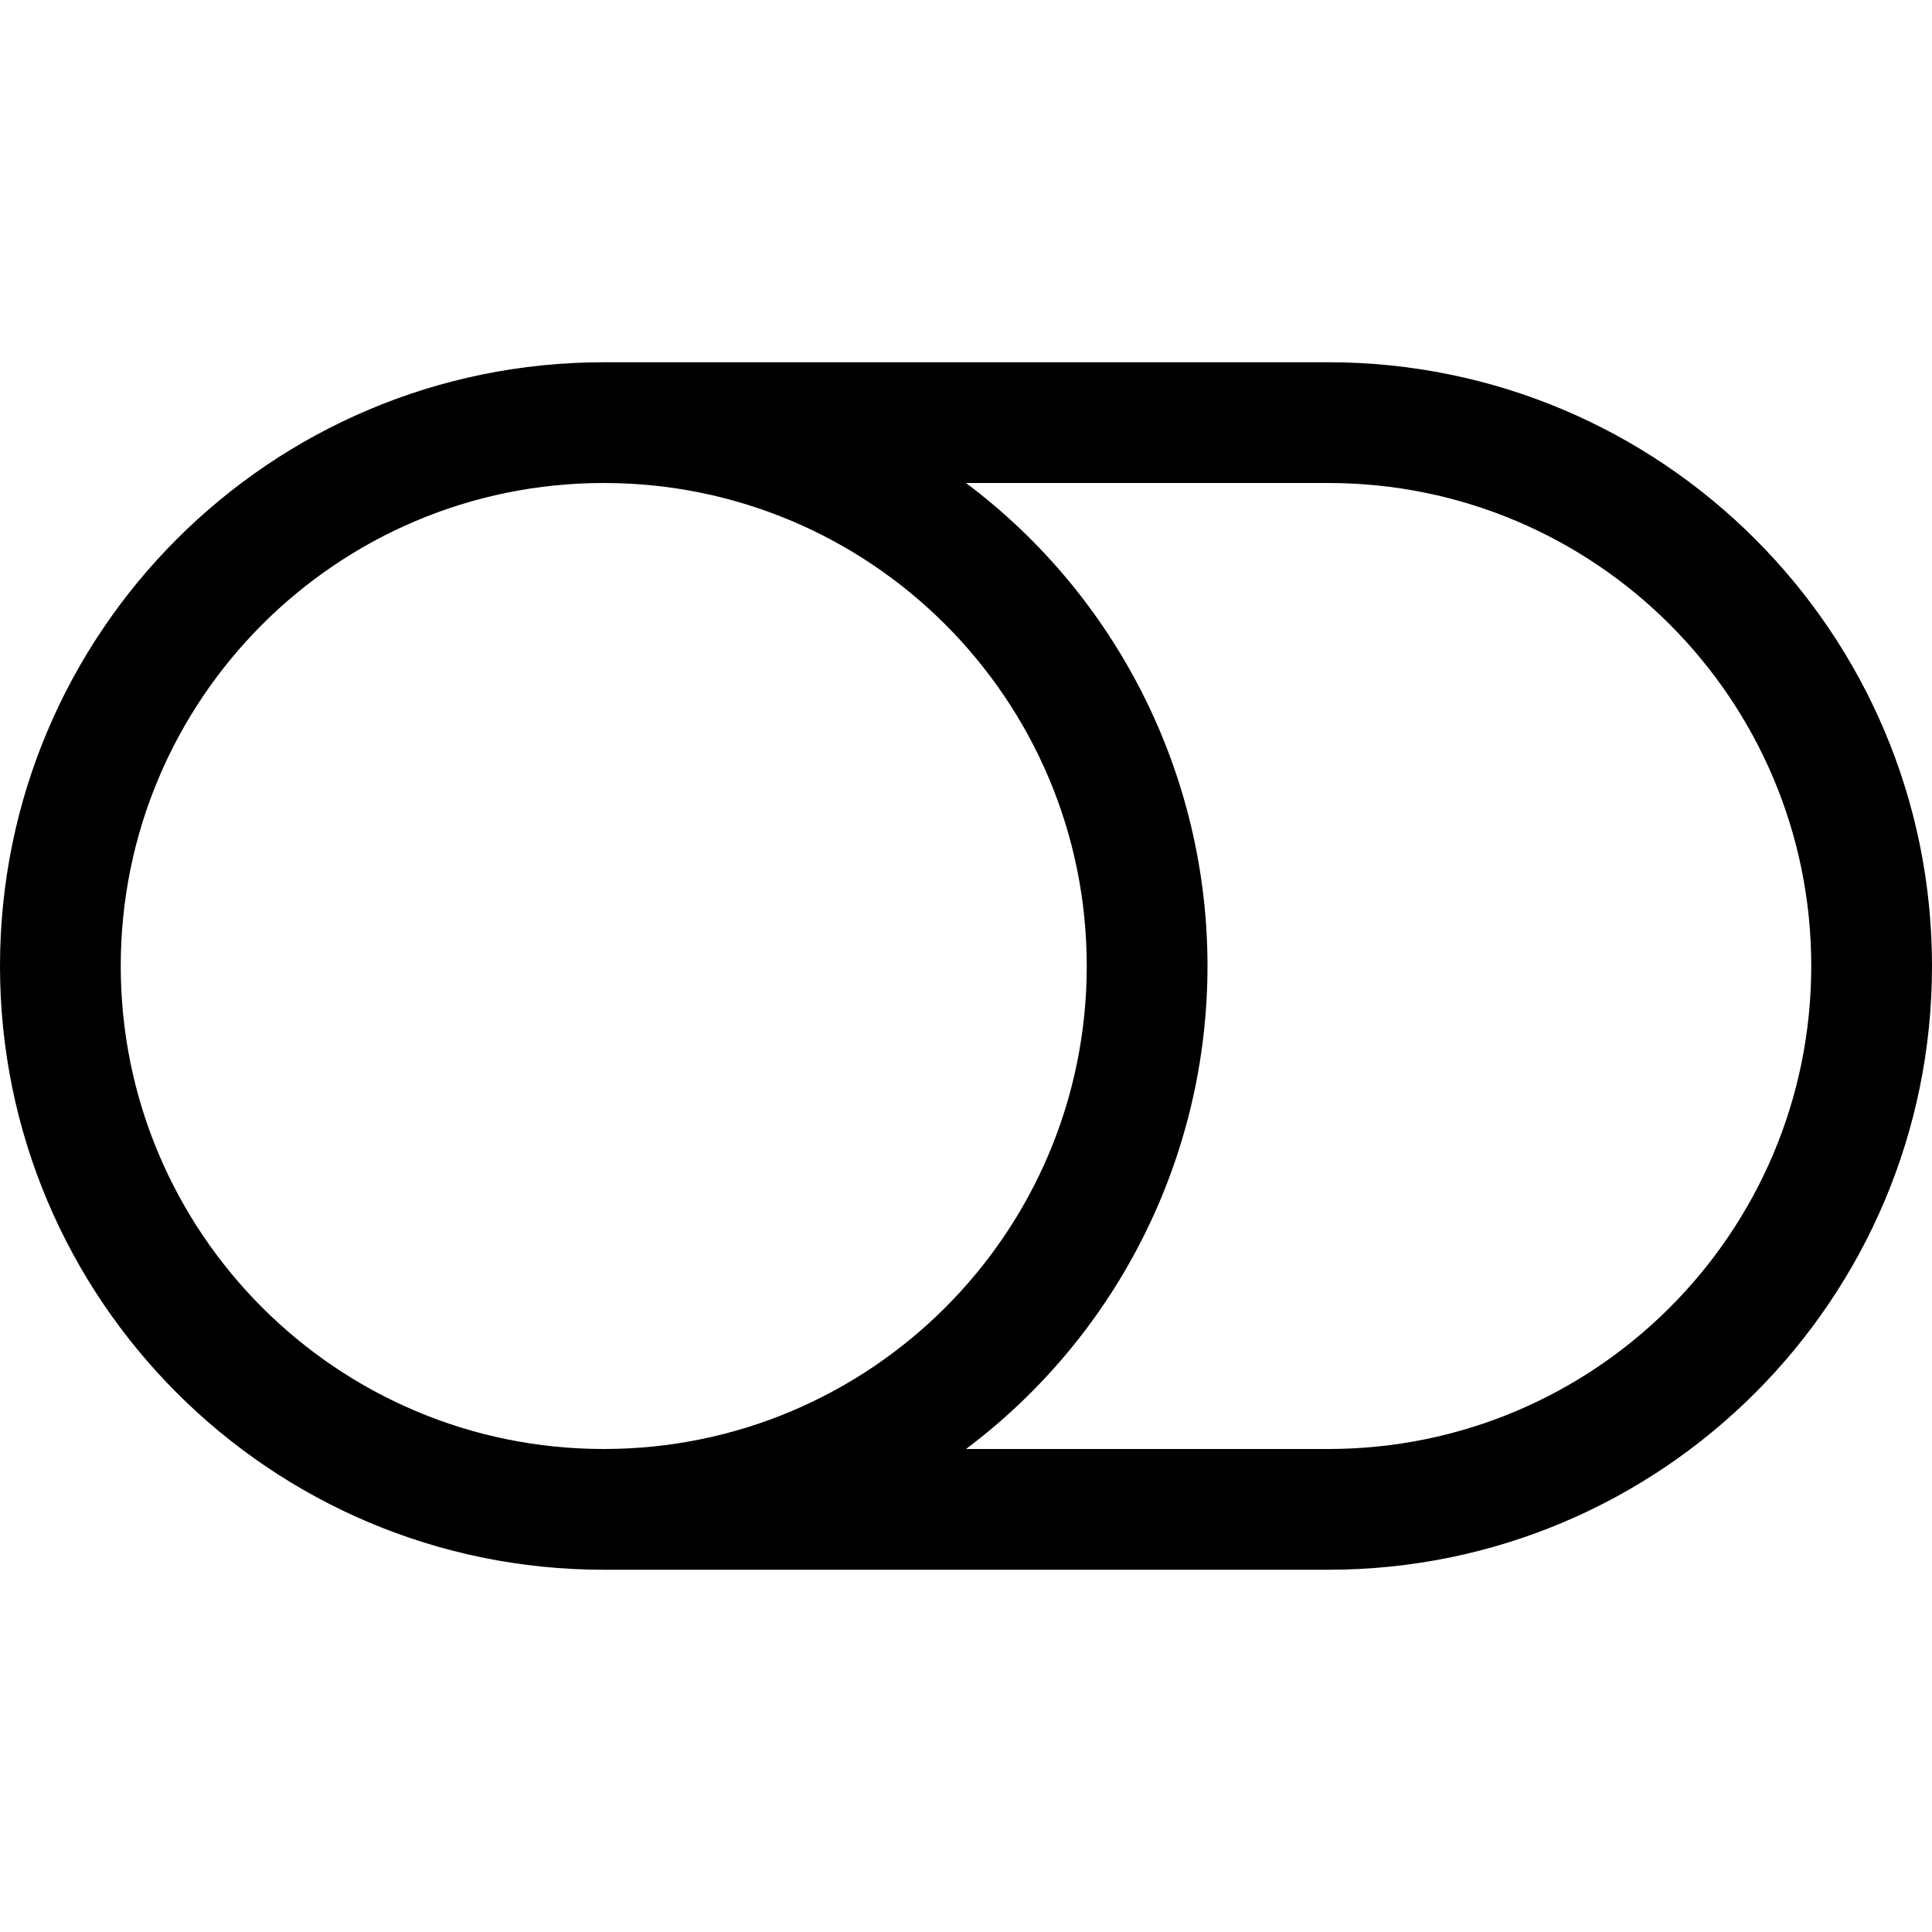
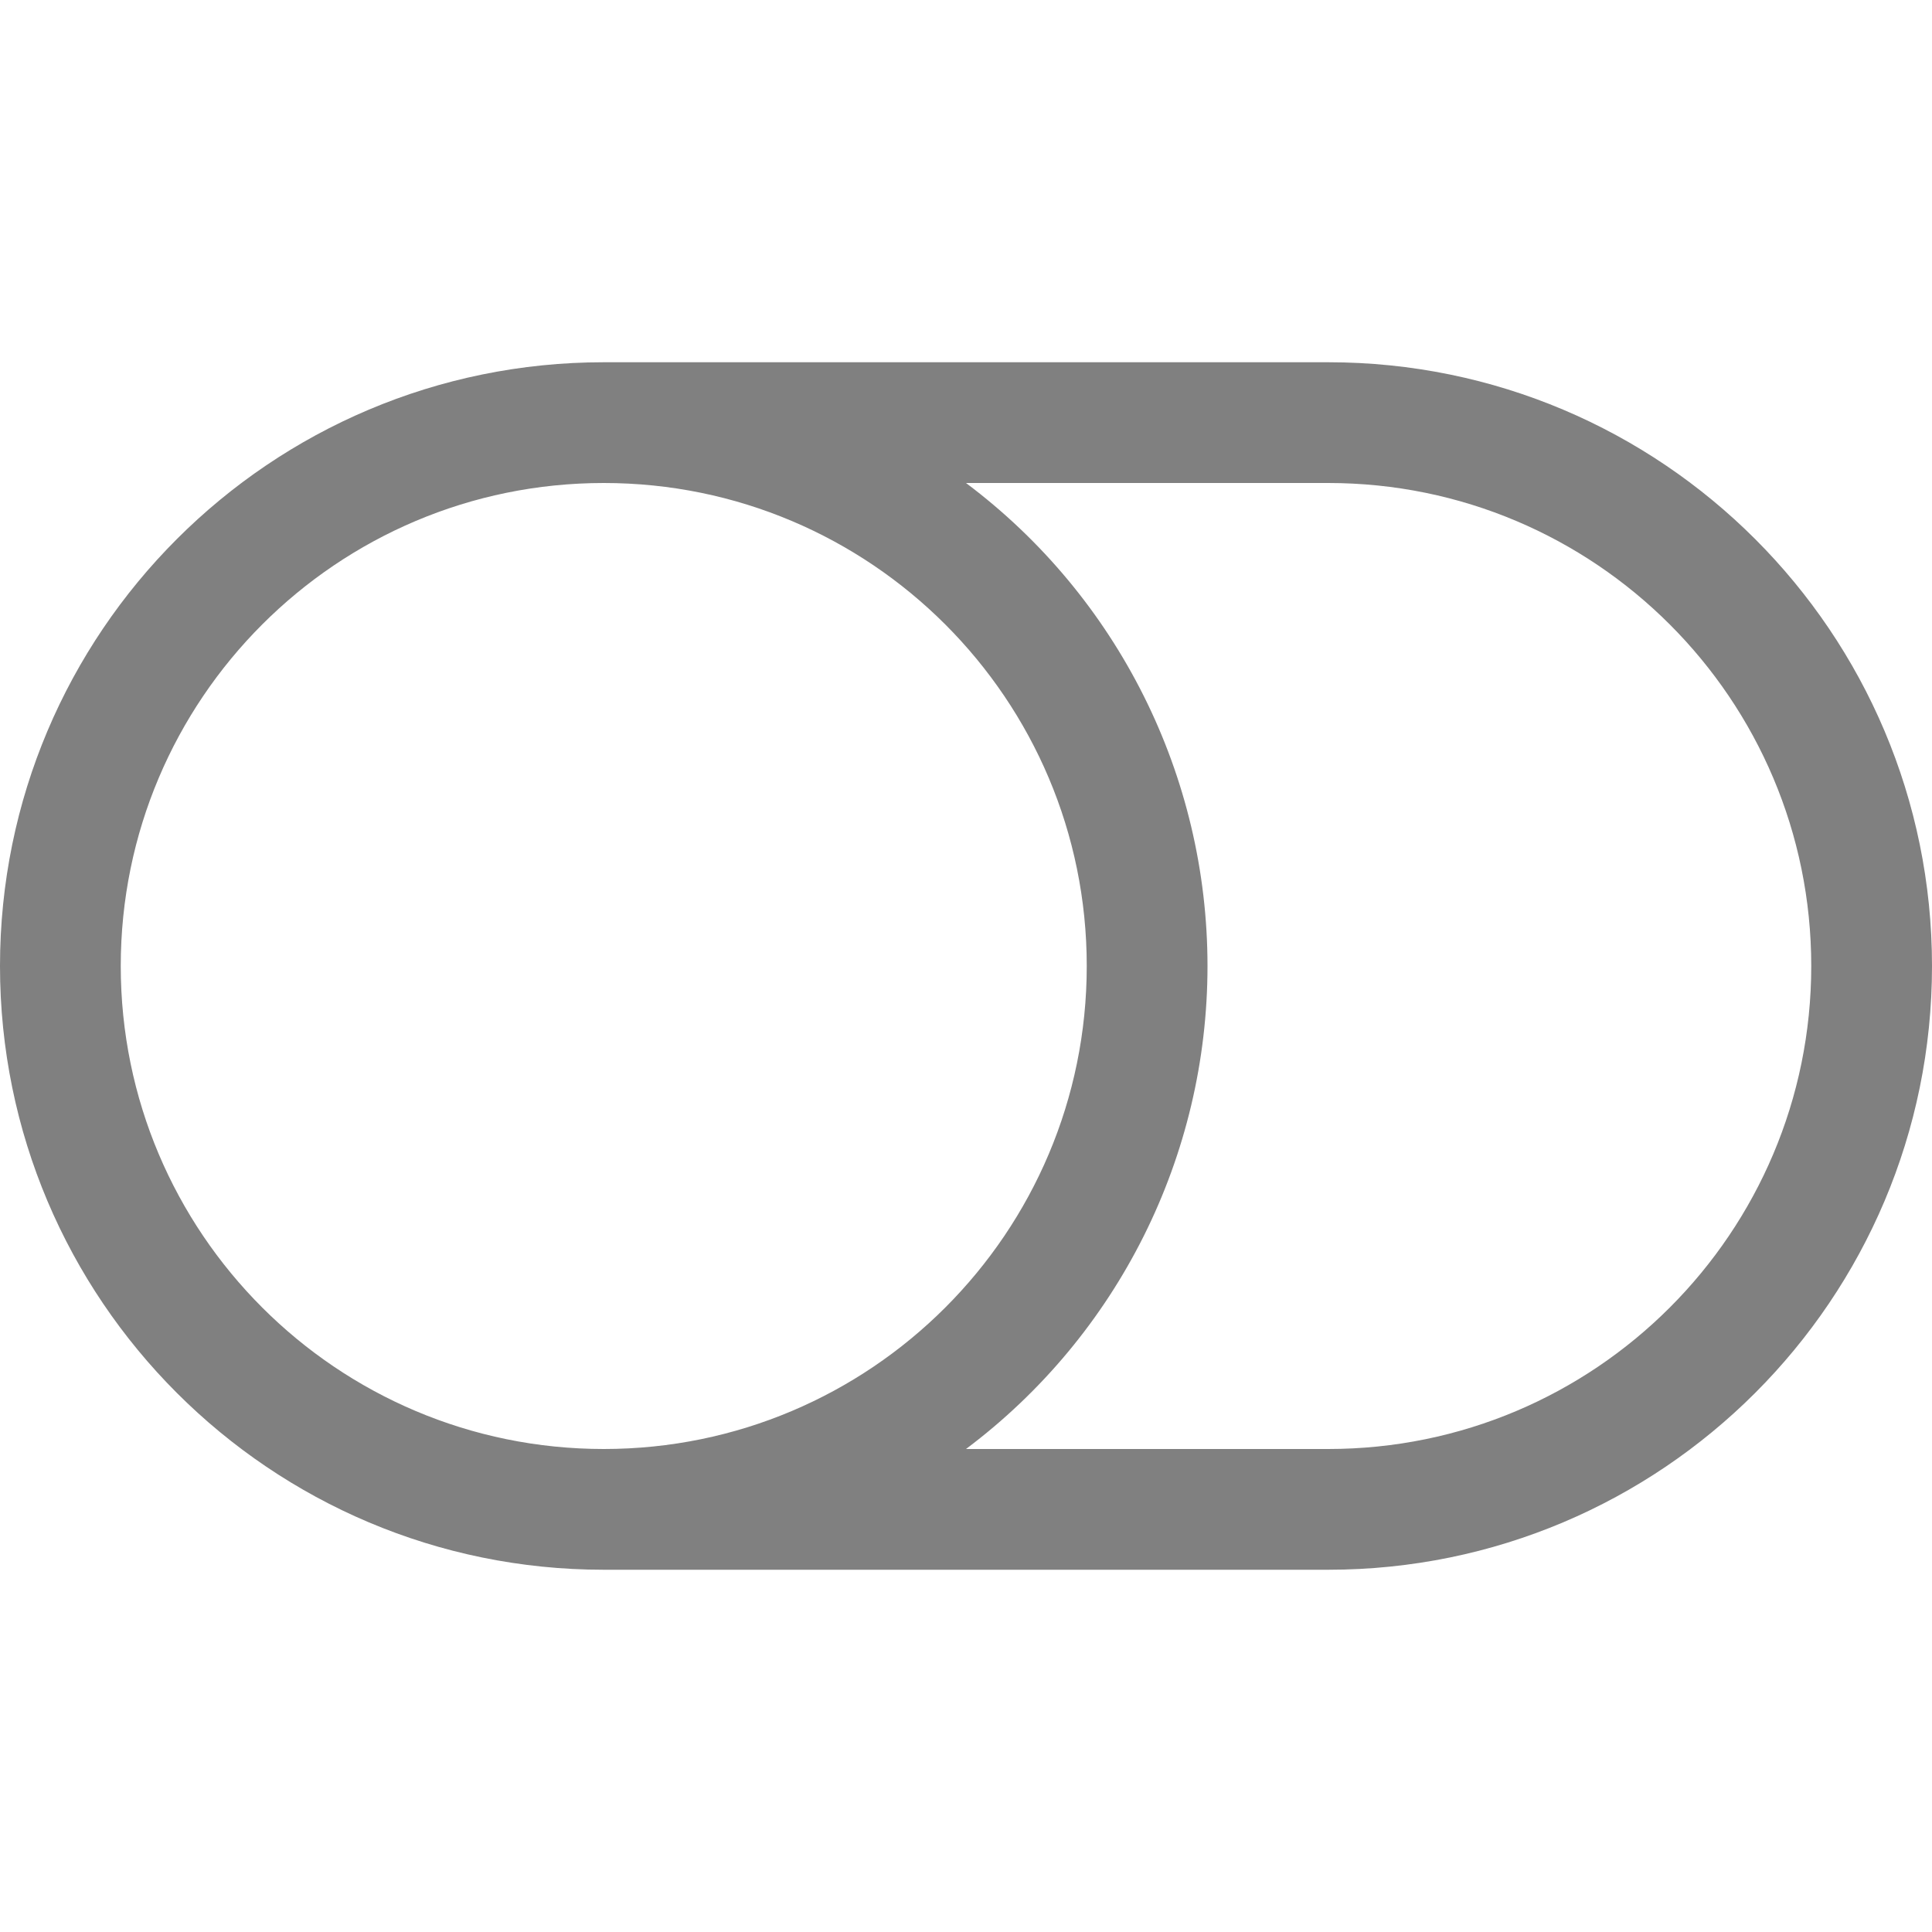
- <svg xmlns="http://www.w3.org/2000/svg" width="16" height="16" fill="currentColor" class="bi bi-toggle-off" viewBox="0 0 16 16">
+ <svg xmlns="http://www.w3.org/2000/svg" width="16" height="16" fill="gray" class="bi bi-toggle-off" viewBox="0 0 16 16">
  <path d="M11 4a4 4 0 0 1 0 8H8a5 5 0 0 0 2-4 5 5 0 0 0-2-4zm-6 8a4 4 0 1 1 0-8 4 4 0 0 1 0 8M0 8a5 5 0 0 0 5 5h6a5 5 0 0 0 0-10H5a5 5 0 0 0-5 5" />
</svg>
